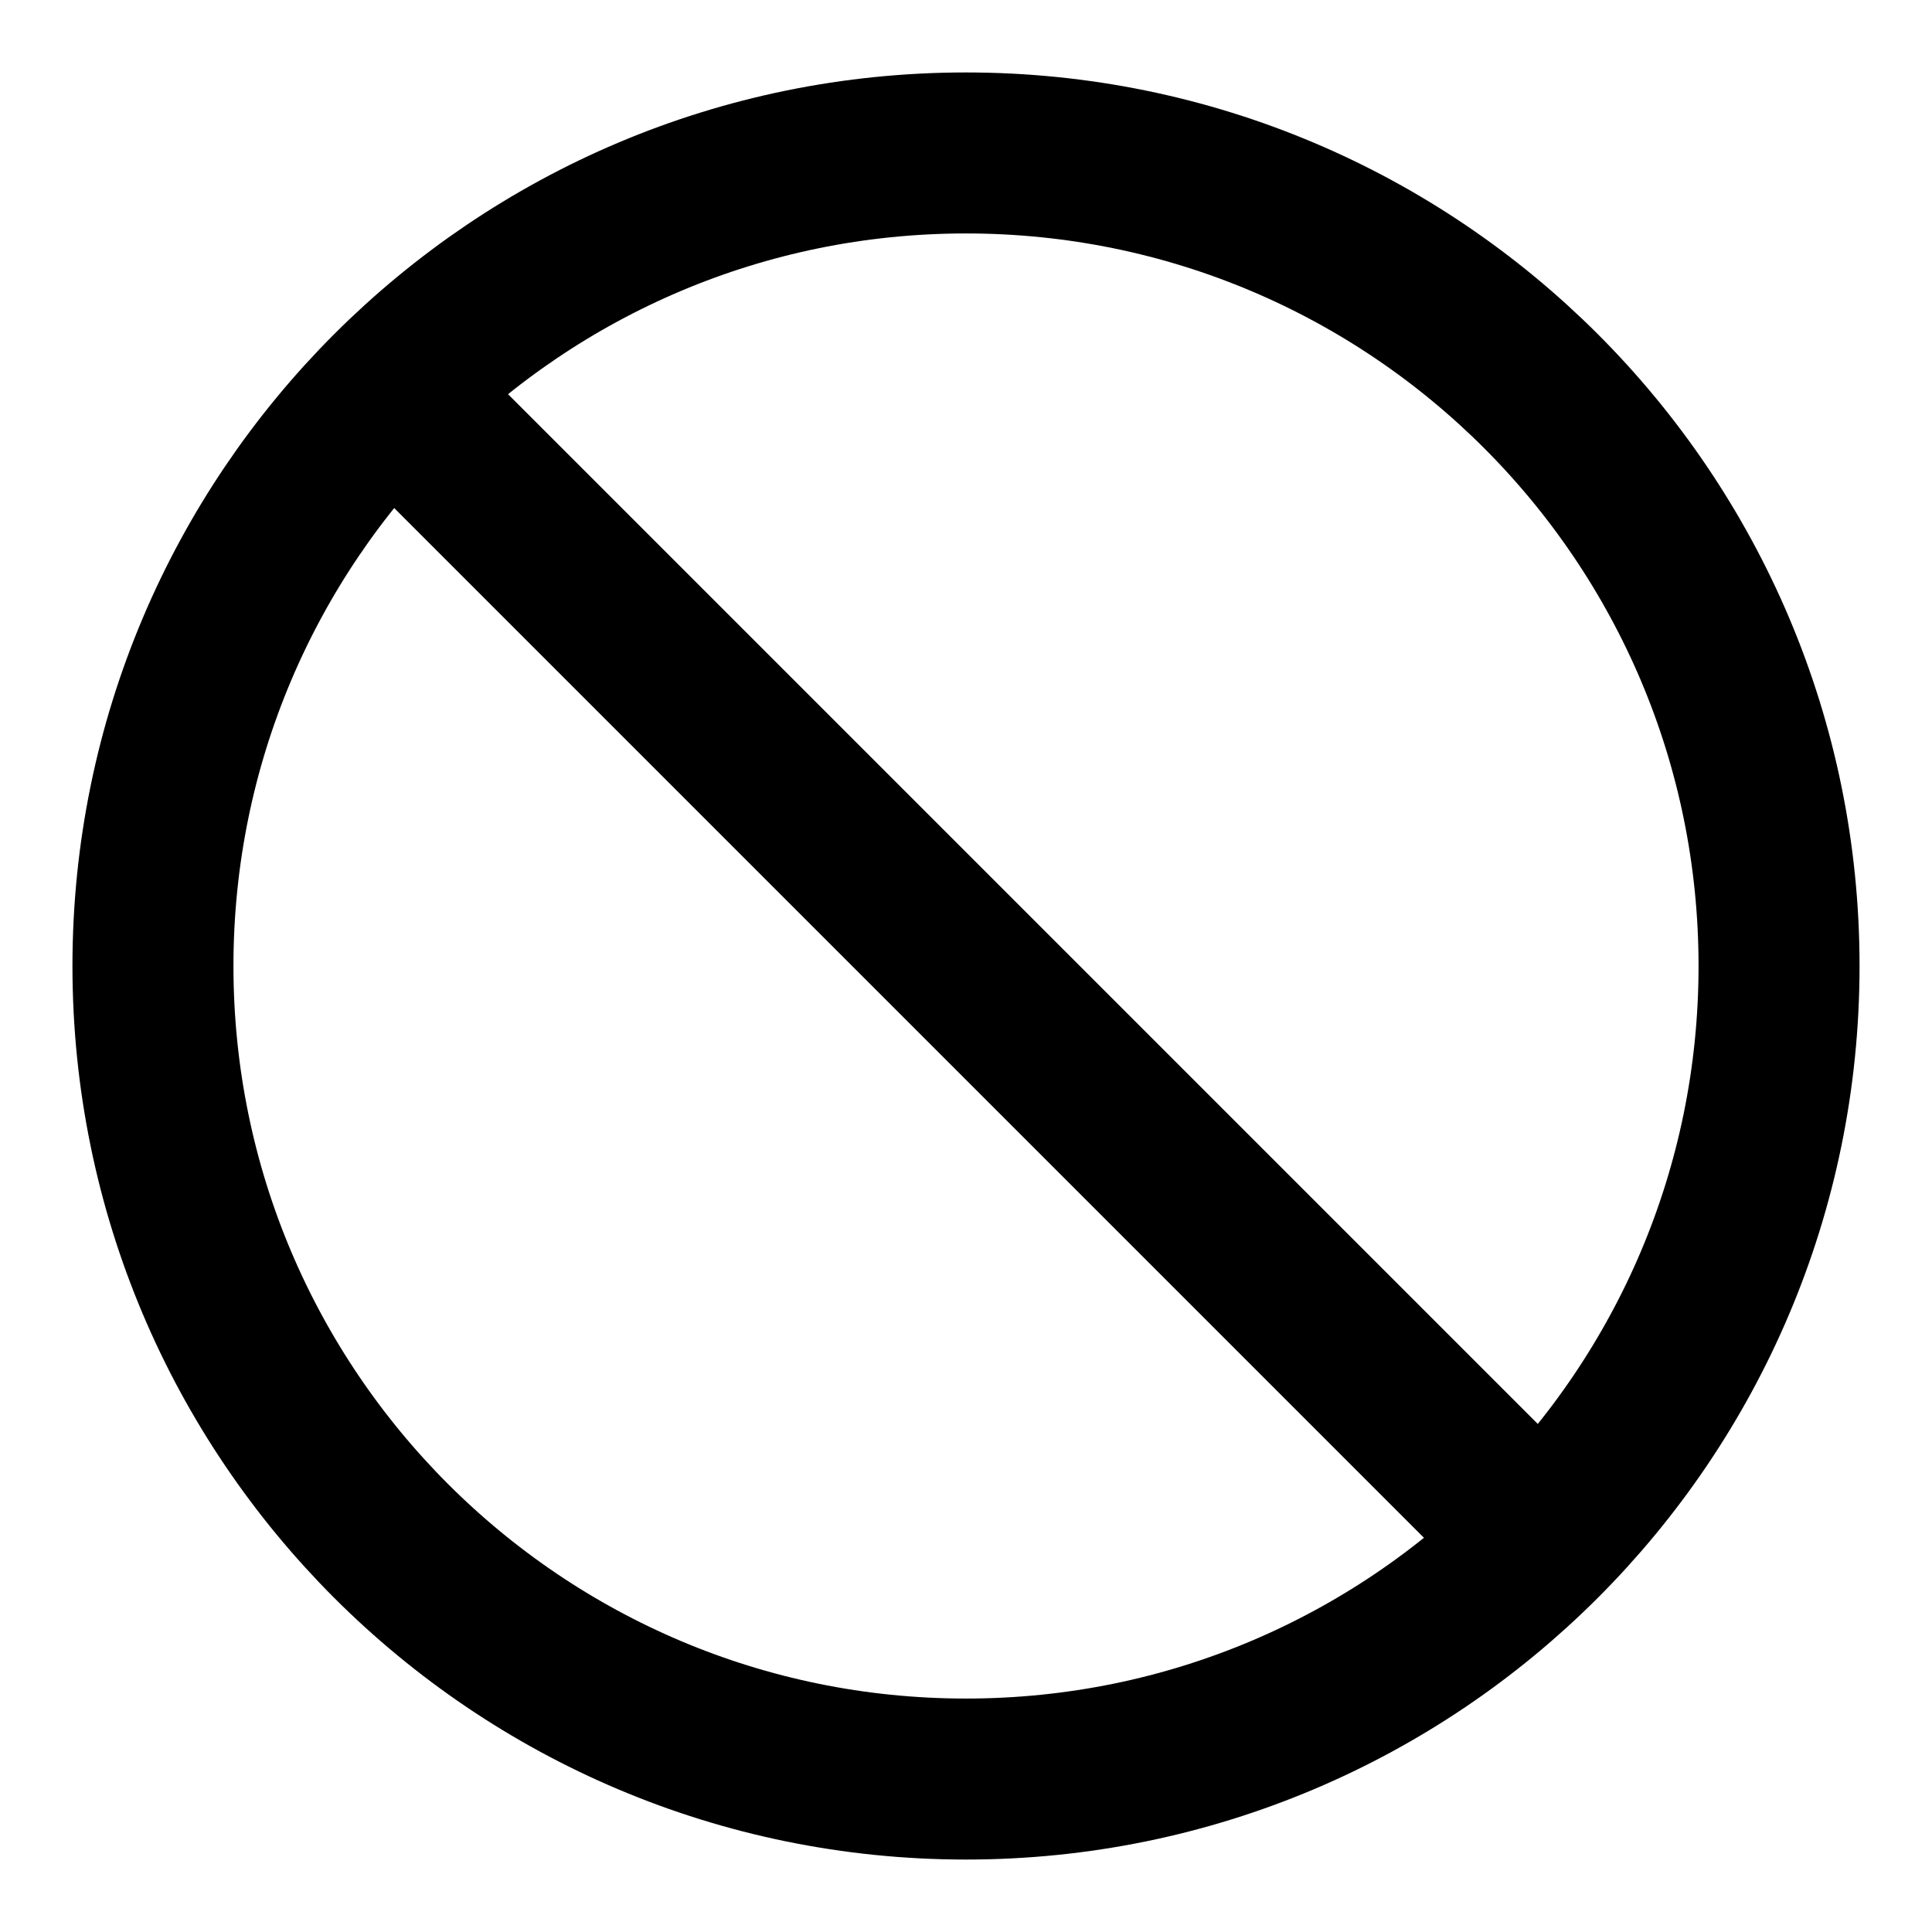
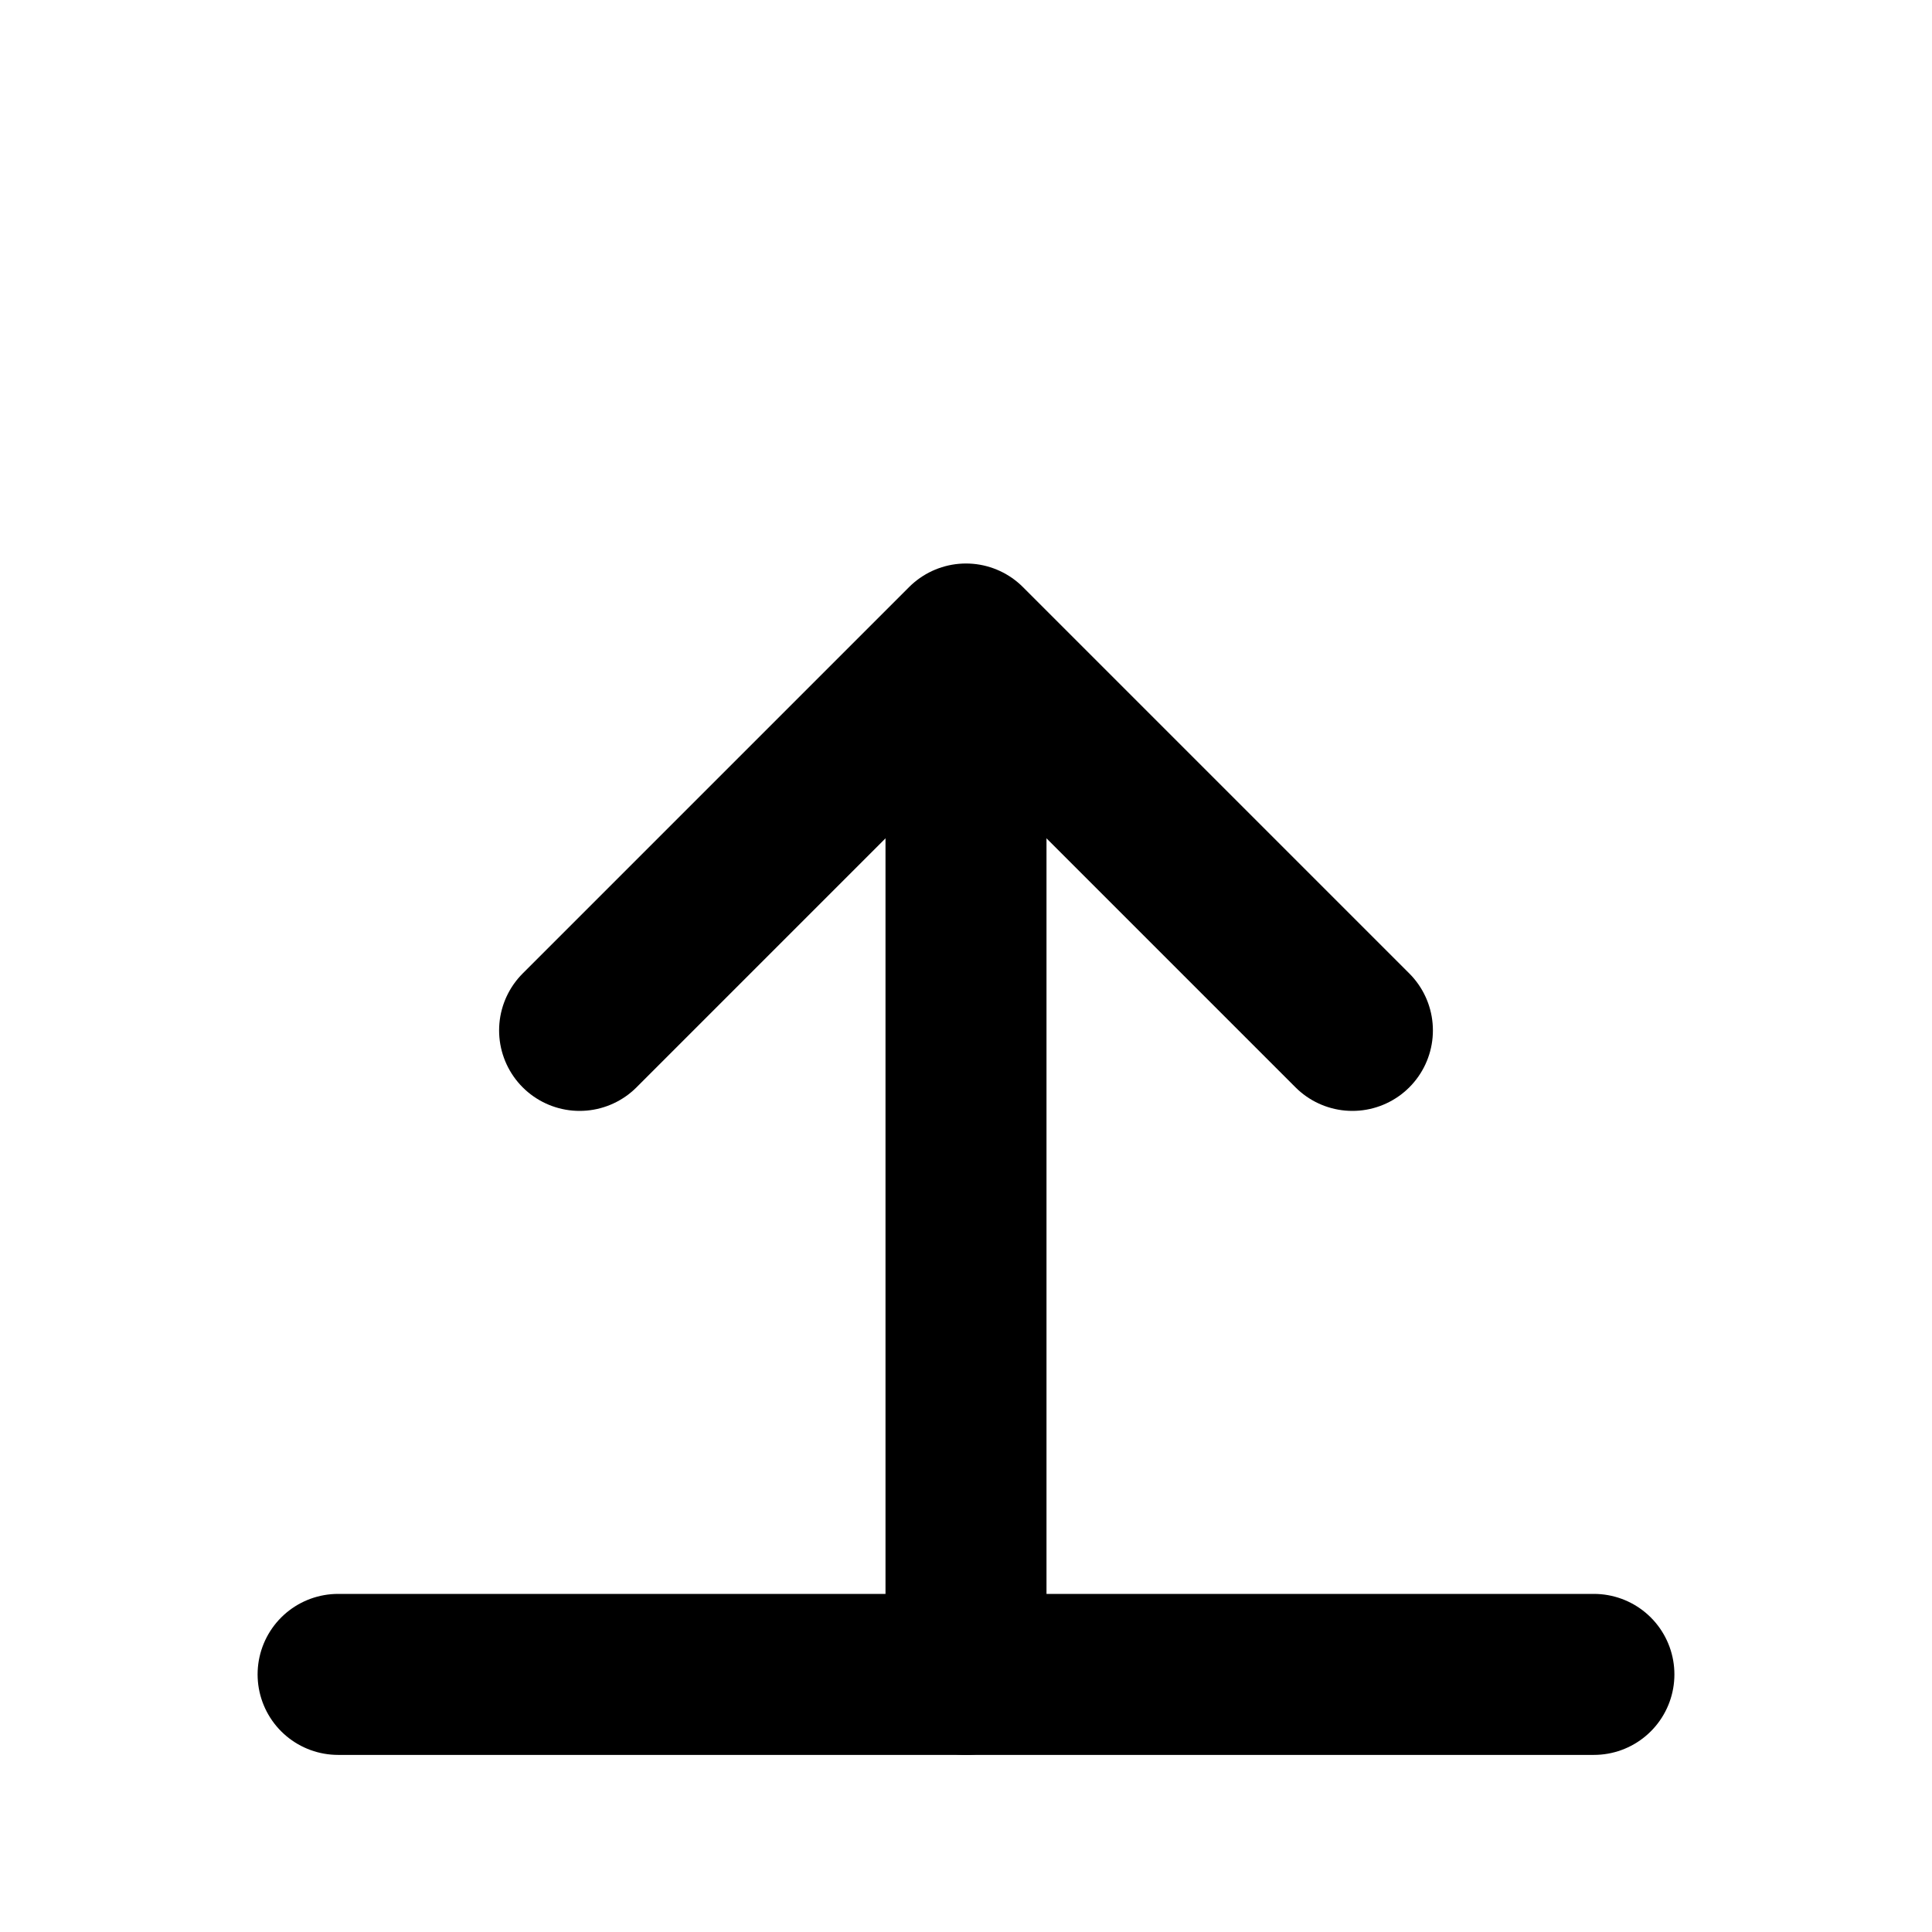
<svg xmlns="http://www.w3.org/2000/svg" viewBox="0 0 24 24" fill="none" stroke="currentColor" stroke-width="2" stroke-linecap="round" stroke-linejoin="round" aria-hidden="true">
-   <circle cx="12" cy="12" r="10.1" />
-   <path d="M5.2 5.2 18.8 18.8" />
+   <path d="M12 20.8V8.4" />
+   <path d="m7.2 12.8 4.8-4.8 4.8 4.8" />
+   <path d="M4.2 20.8h15.6" />
</svg>
